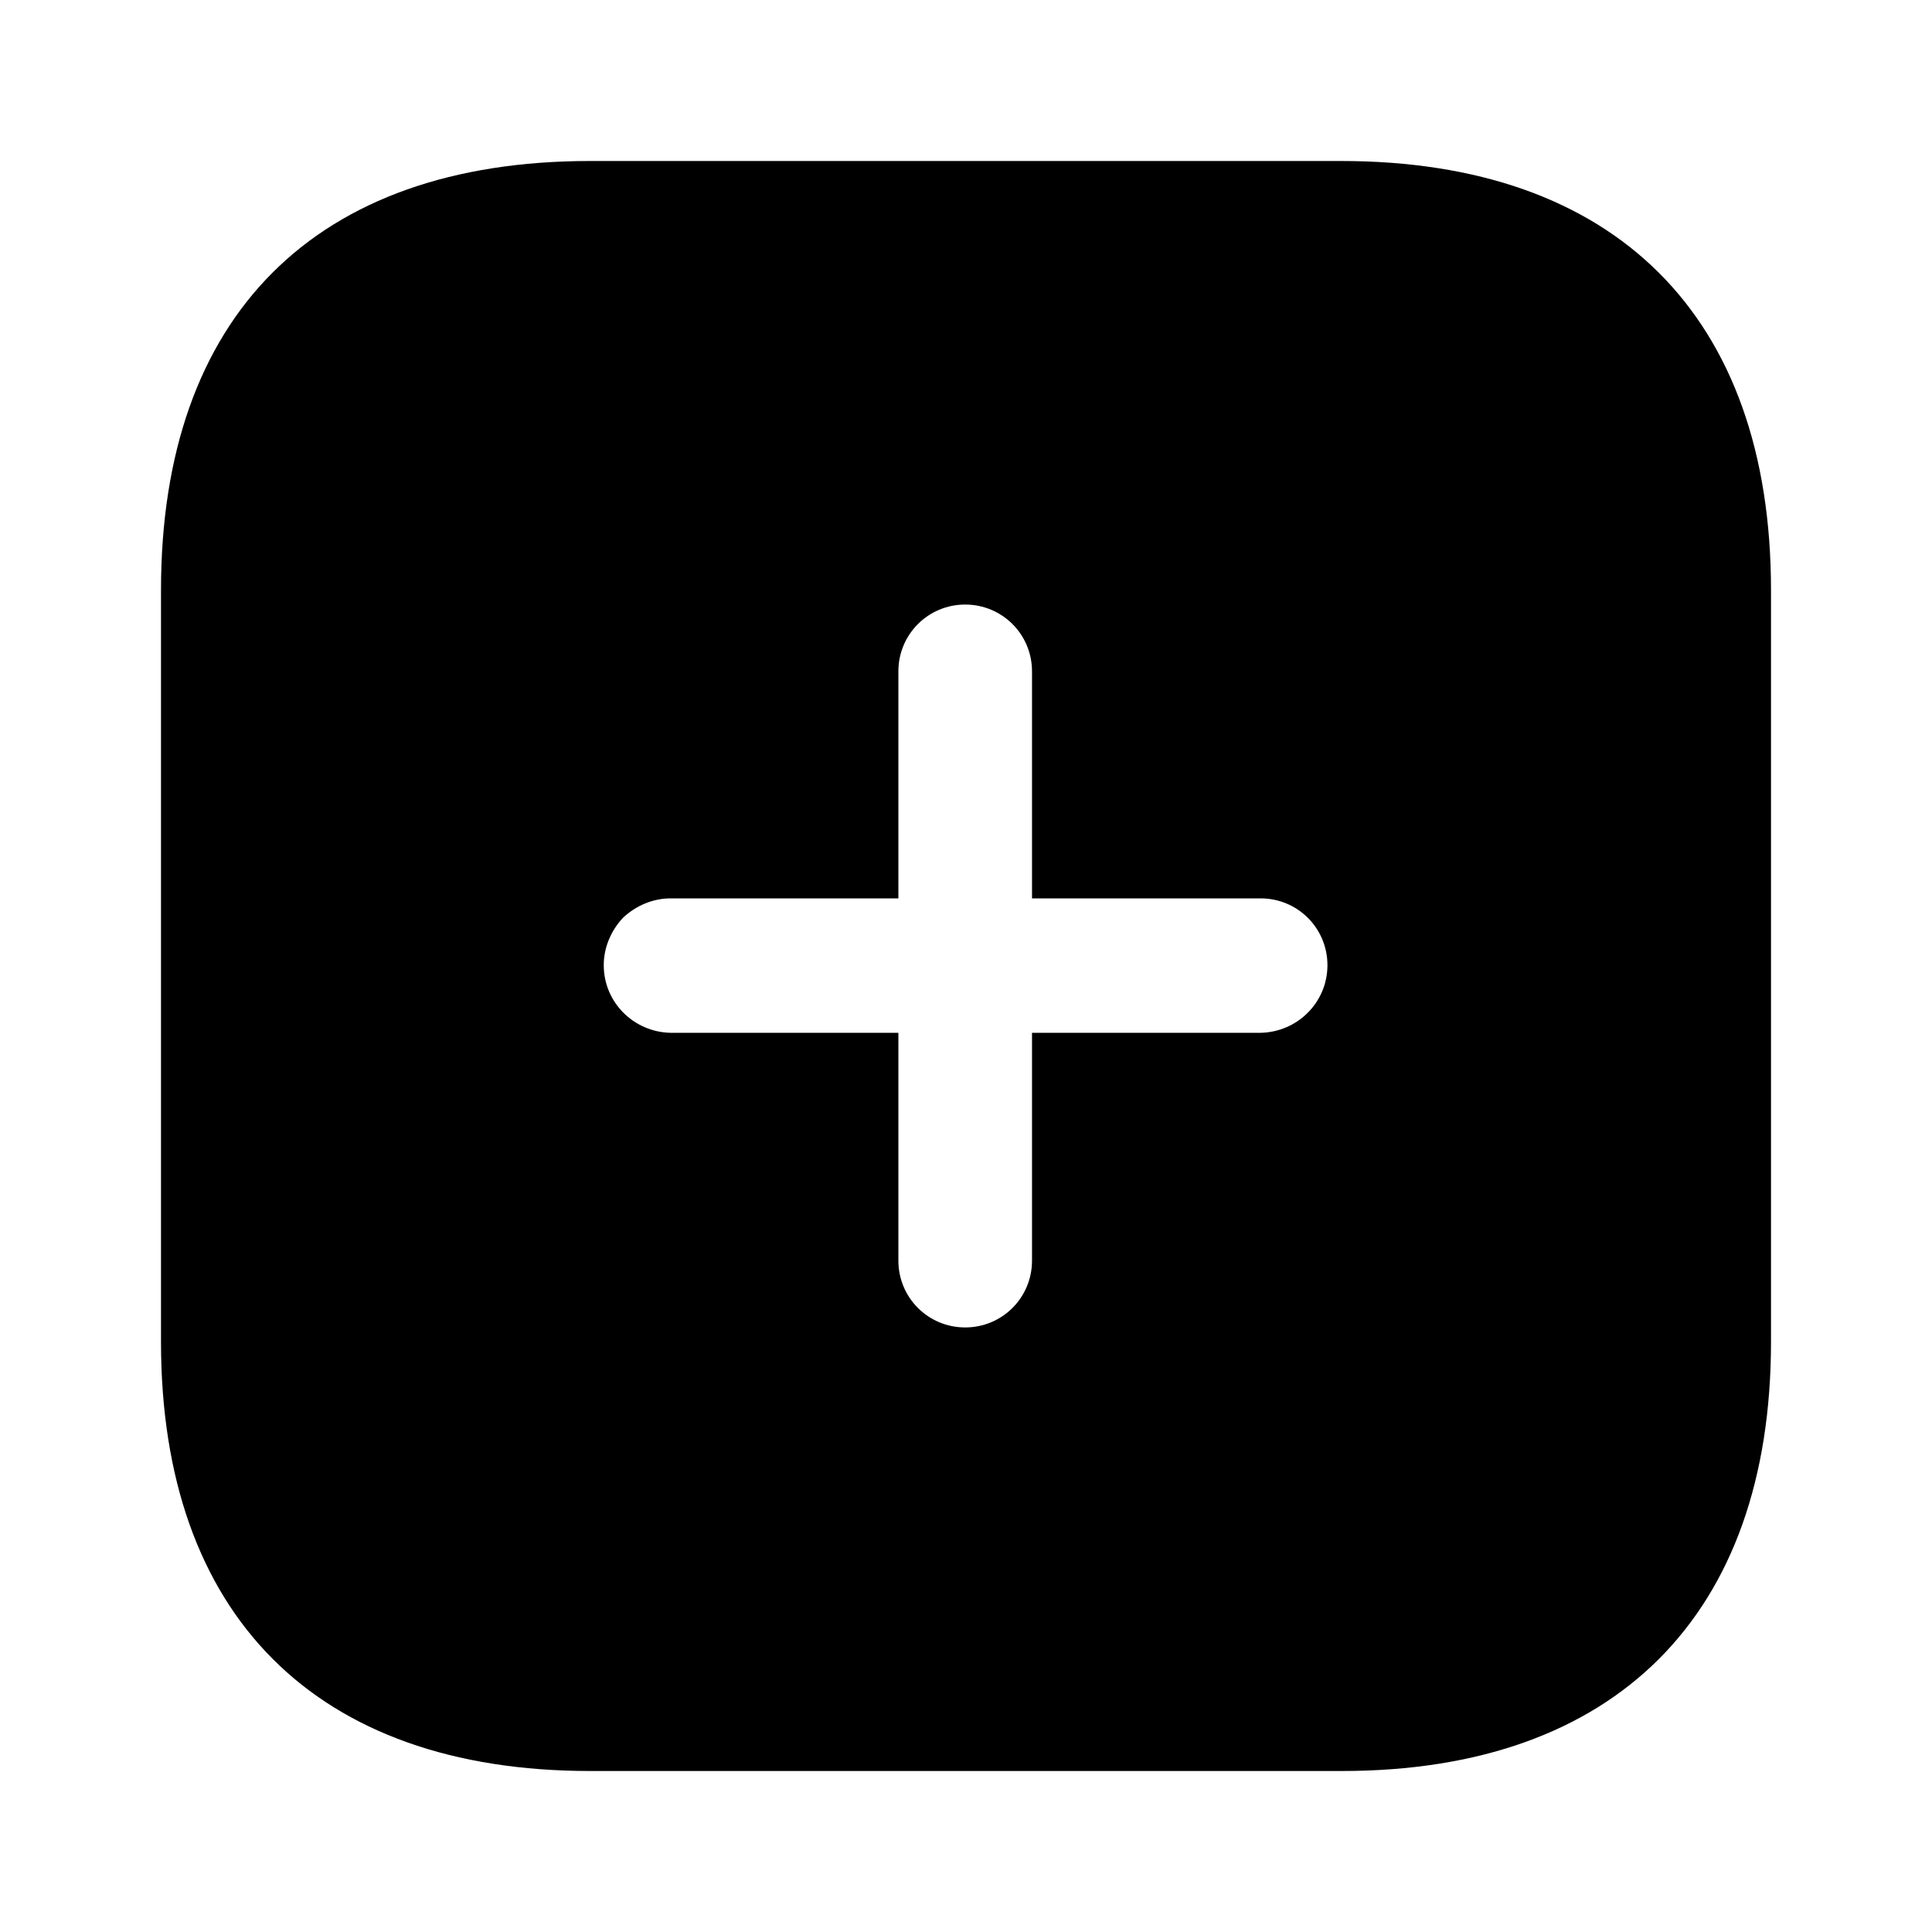
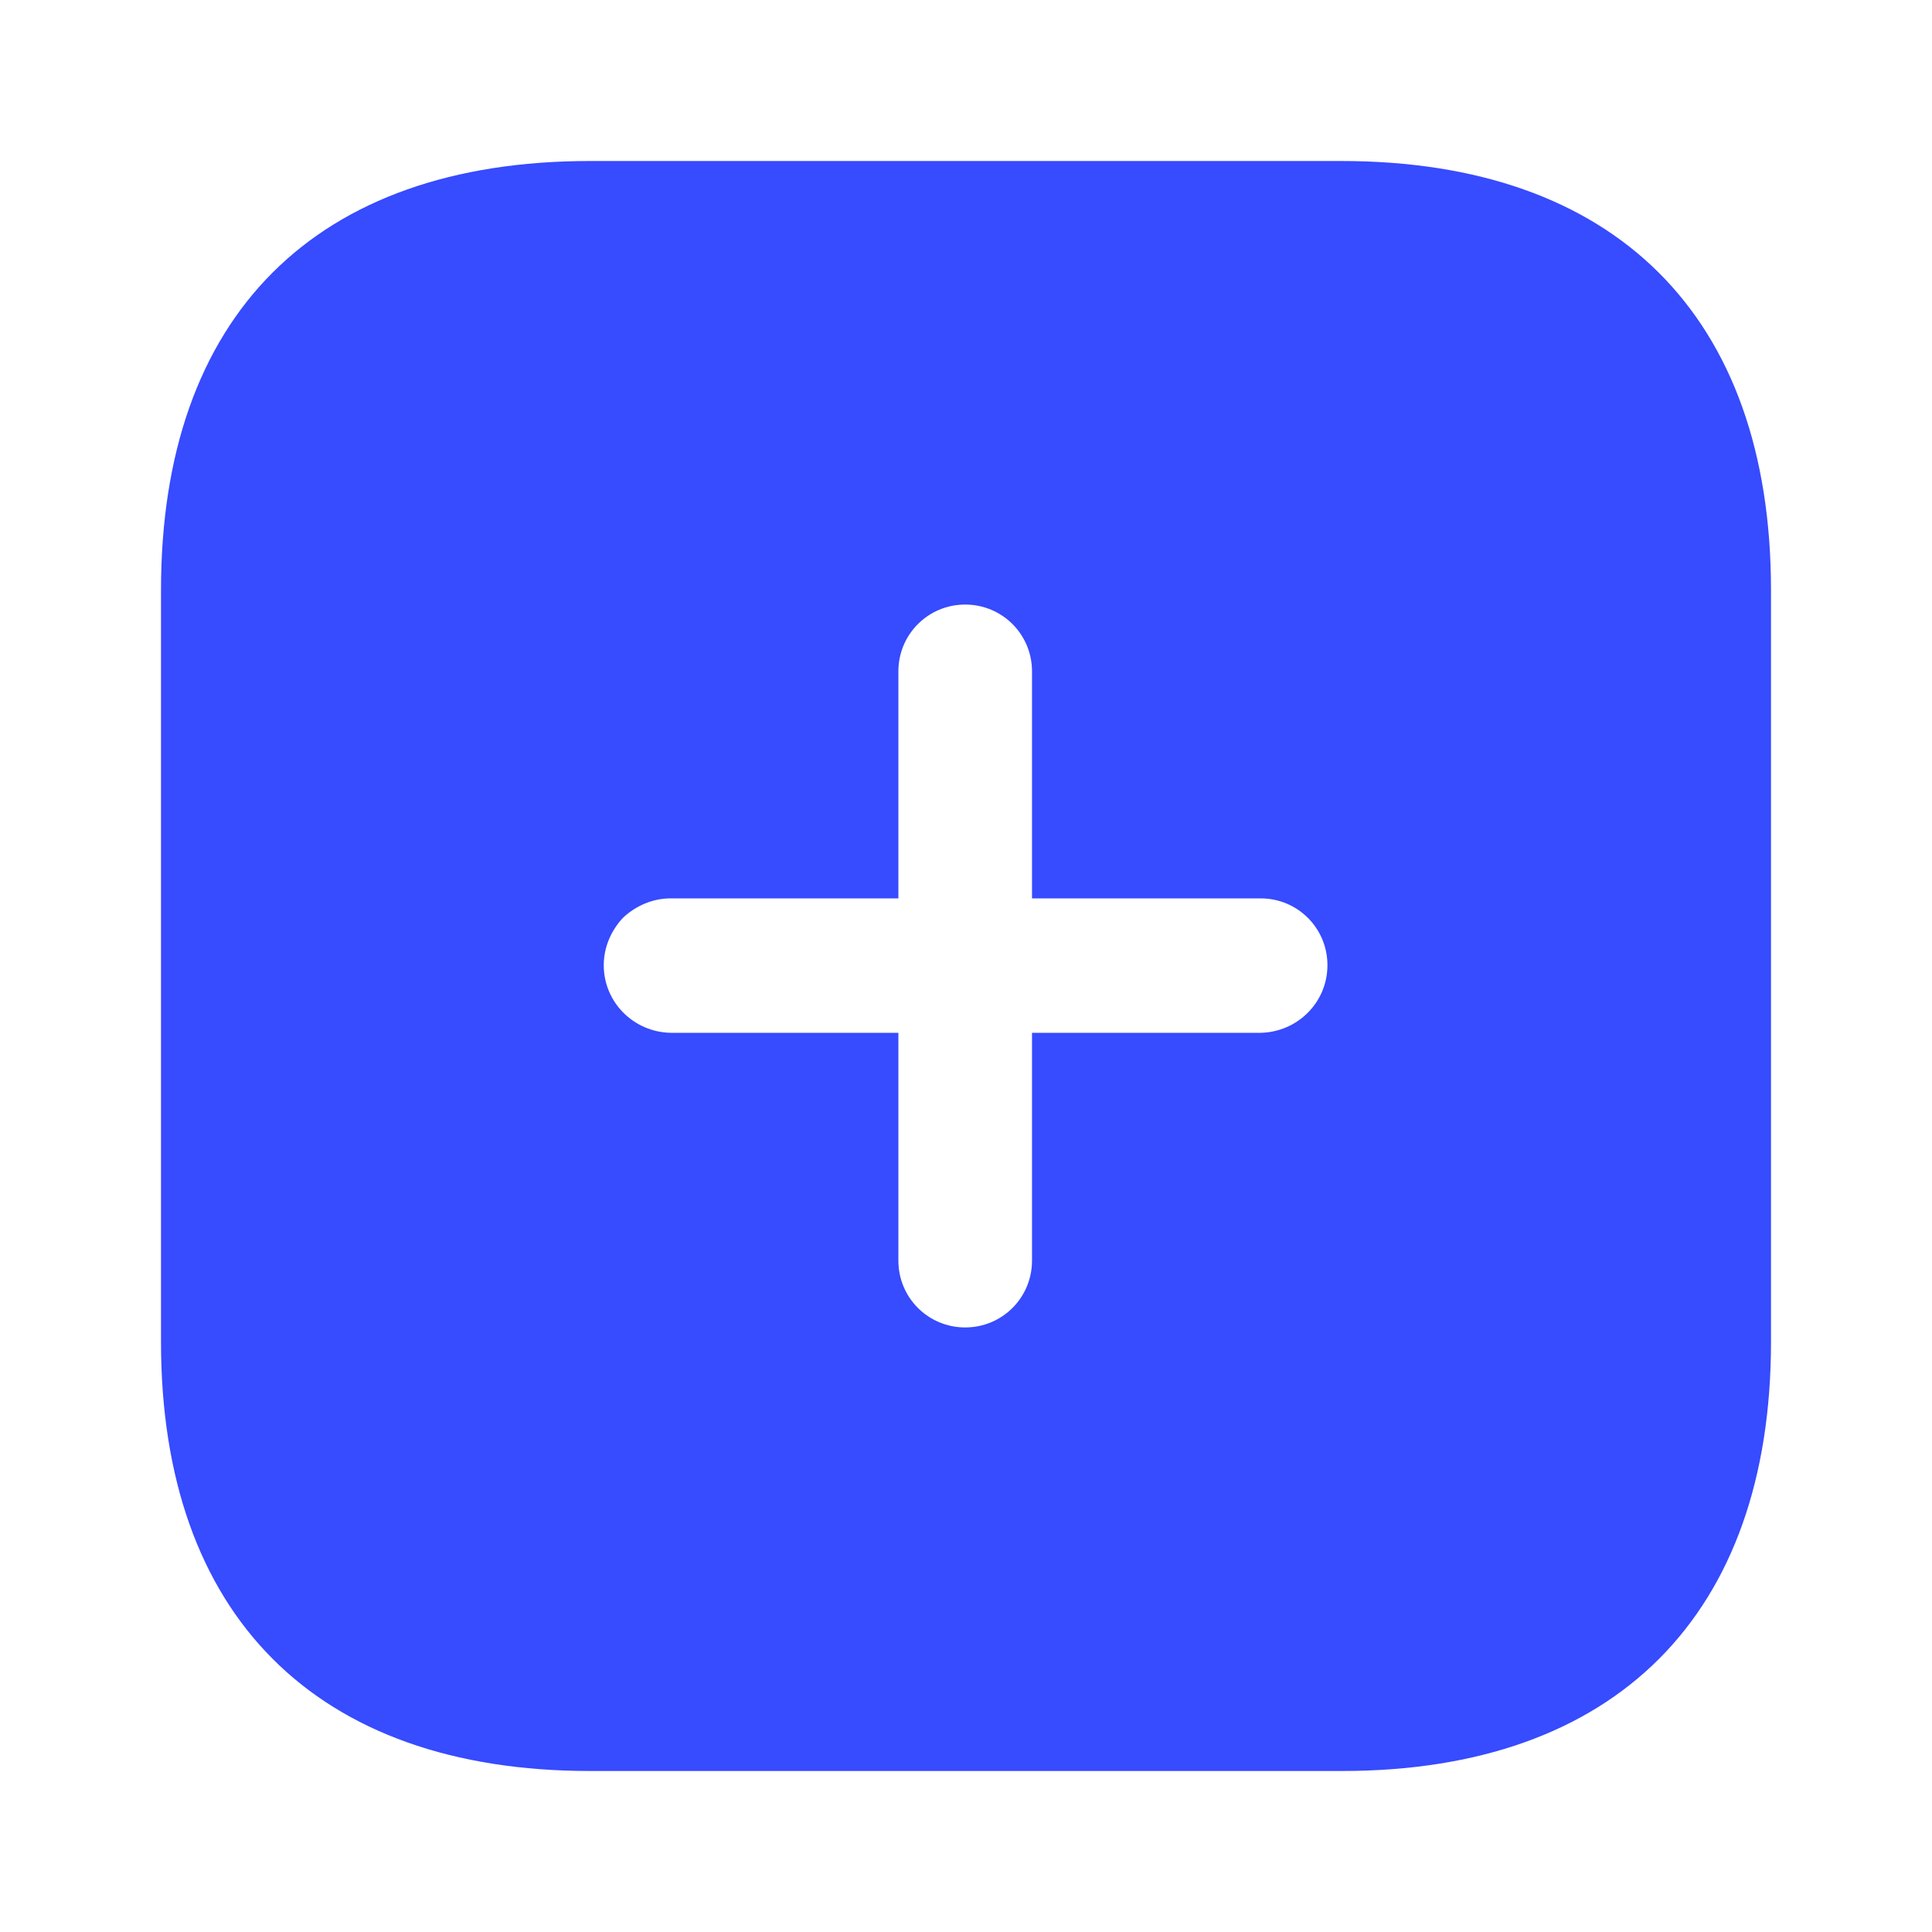
<svg xmlns="http://www.w3.org/2000/svg" width="24" height="24" viewBox="0 0 24 24" fill="none">
-   <path fill-rule="evenodd" clip-rule="evenodd" d="M7.33 2H16.66C20.06 2 22 3.92 22 7.33V16.67C22 20.06 20.07 22 16.67 22H7.33C3.92 22 2 20.06 2 16.67V7.33C2 3.92 3.92 2 7.33 2ZM12.82 12.83H15.66C16.12 12.82 16.49 12.45 16.49 11.99C16.49 11.53 16.12 11.16 15.66 11.16H12.82V8.34C12.82 7.88 12.45 7.51 11.99 7.51C11.53 7.51 11.16 7.88 11.16 8.34V11.16H8.33C8.11 11.16 7.9 11.25 7.74 11.4C7.59 11.56 7.5 11.769 7.5 11.99C7.5 12.45 7.87 12.82 8.33 12.83H11.16V15.66C11.16 16.12 11.53 16.49 11.99 16.49C12.45 16.49 12.82 16.12 12.82 15.66V12.83Z" fill="black" />
+   <path fill-rule="evenodd" clip-rule="evenodd" d="M7.33 2H16.66C20.06 2 22 3.92 22 7.33V16.67C22 20.06 20.07 22 16.67 22H7.33C3.92 22 2 20.06 2 16.67V7.33C2 3.92 3.92 2 7.33 2ZM12.82 12.83H15.66C16.12 12.82 16.49 12.45 16.49 11.99C16.49 11.53 16.12 11.16 15.66 11.16H12.82V8.34C12.82 7.88 12.45 7.51 11.99 7.51C11.53 7.51 11.16 7.88 11.16 8.34V11.16H8.33C8.11 11.16 7.9 11.25 7.74 11.4C7.59 11.56 7.5 11.769 7.5 11.99C7.5 12.45 7.87 12.82 8.33 12.83H11.16V15.66C11.16 16.12 11.53 16.49 11.99 16.49C12.45 16.49 12.82 16.12 12.82 15.66V12.83Z" fill="#374BFF" />
</svg>
